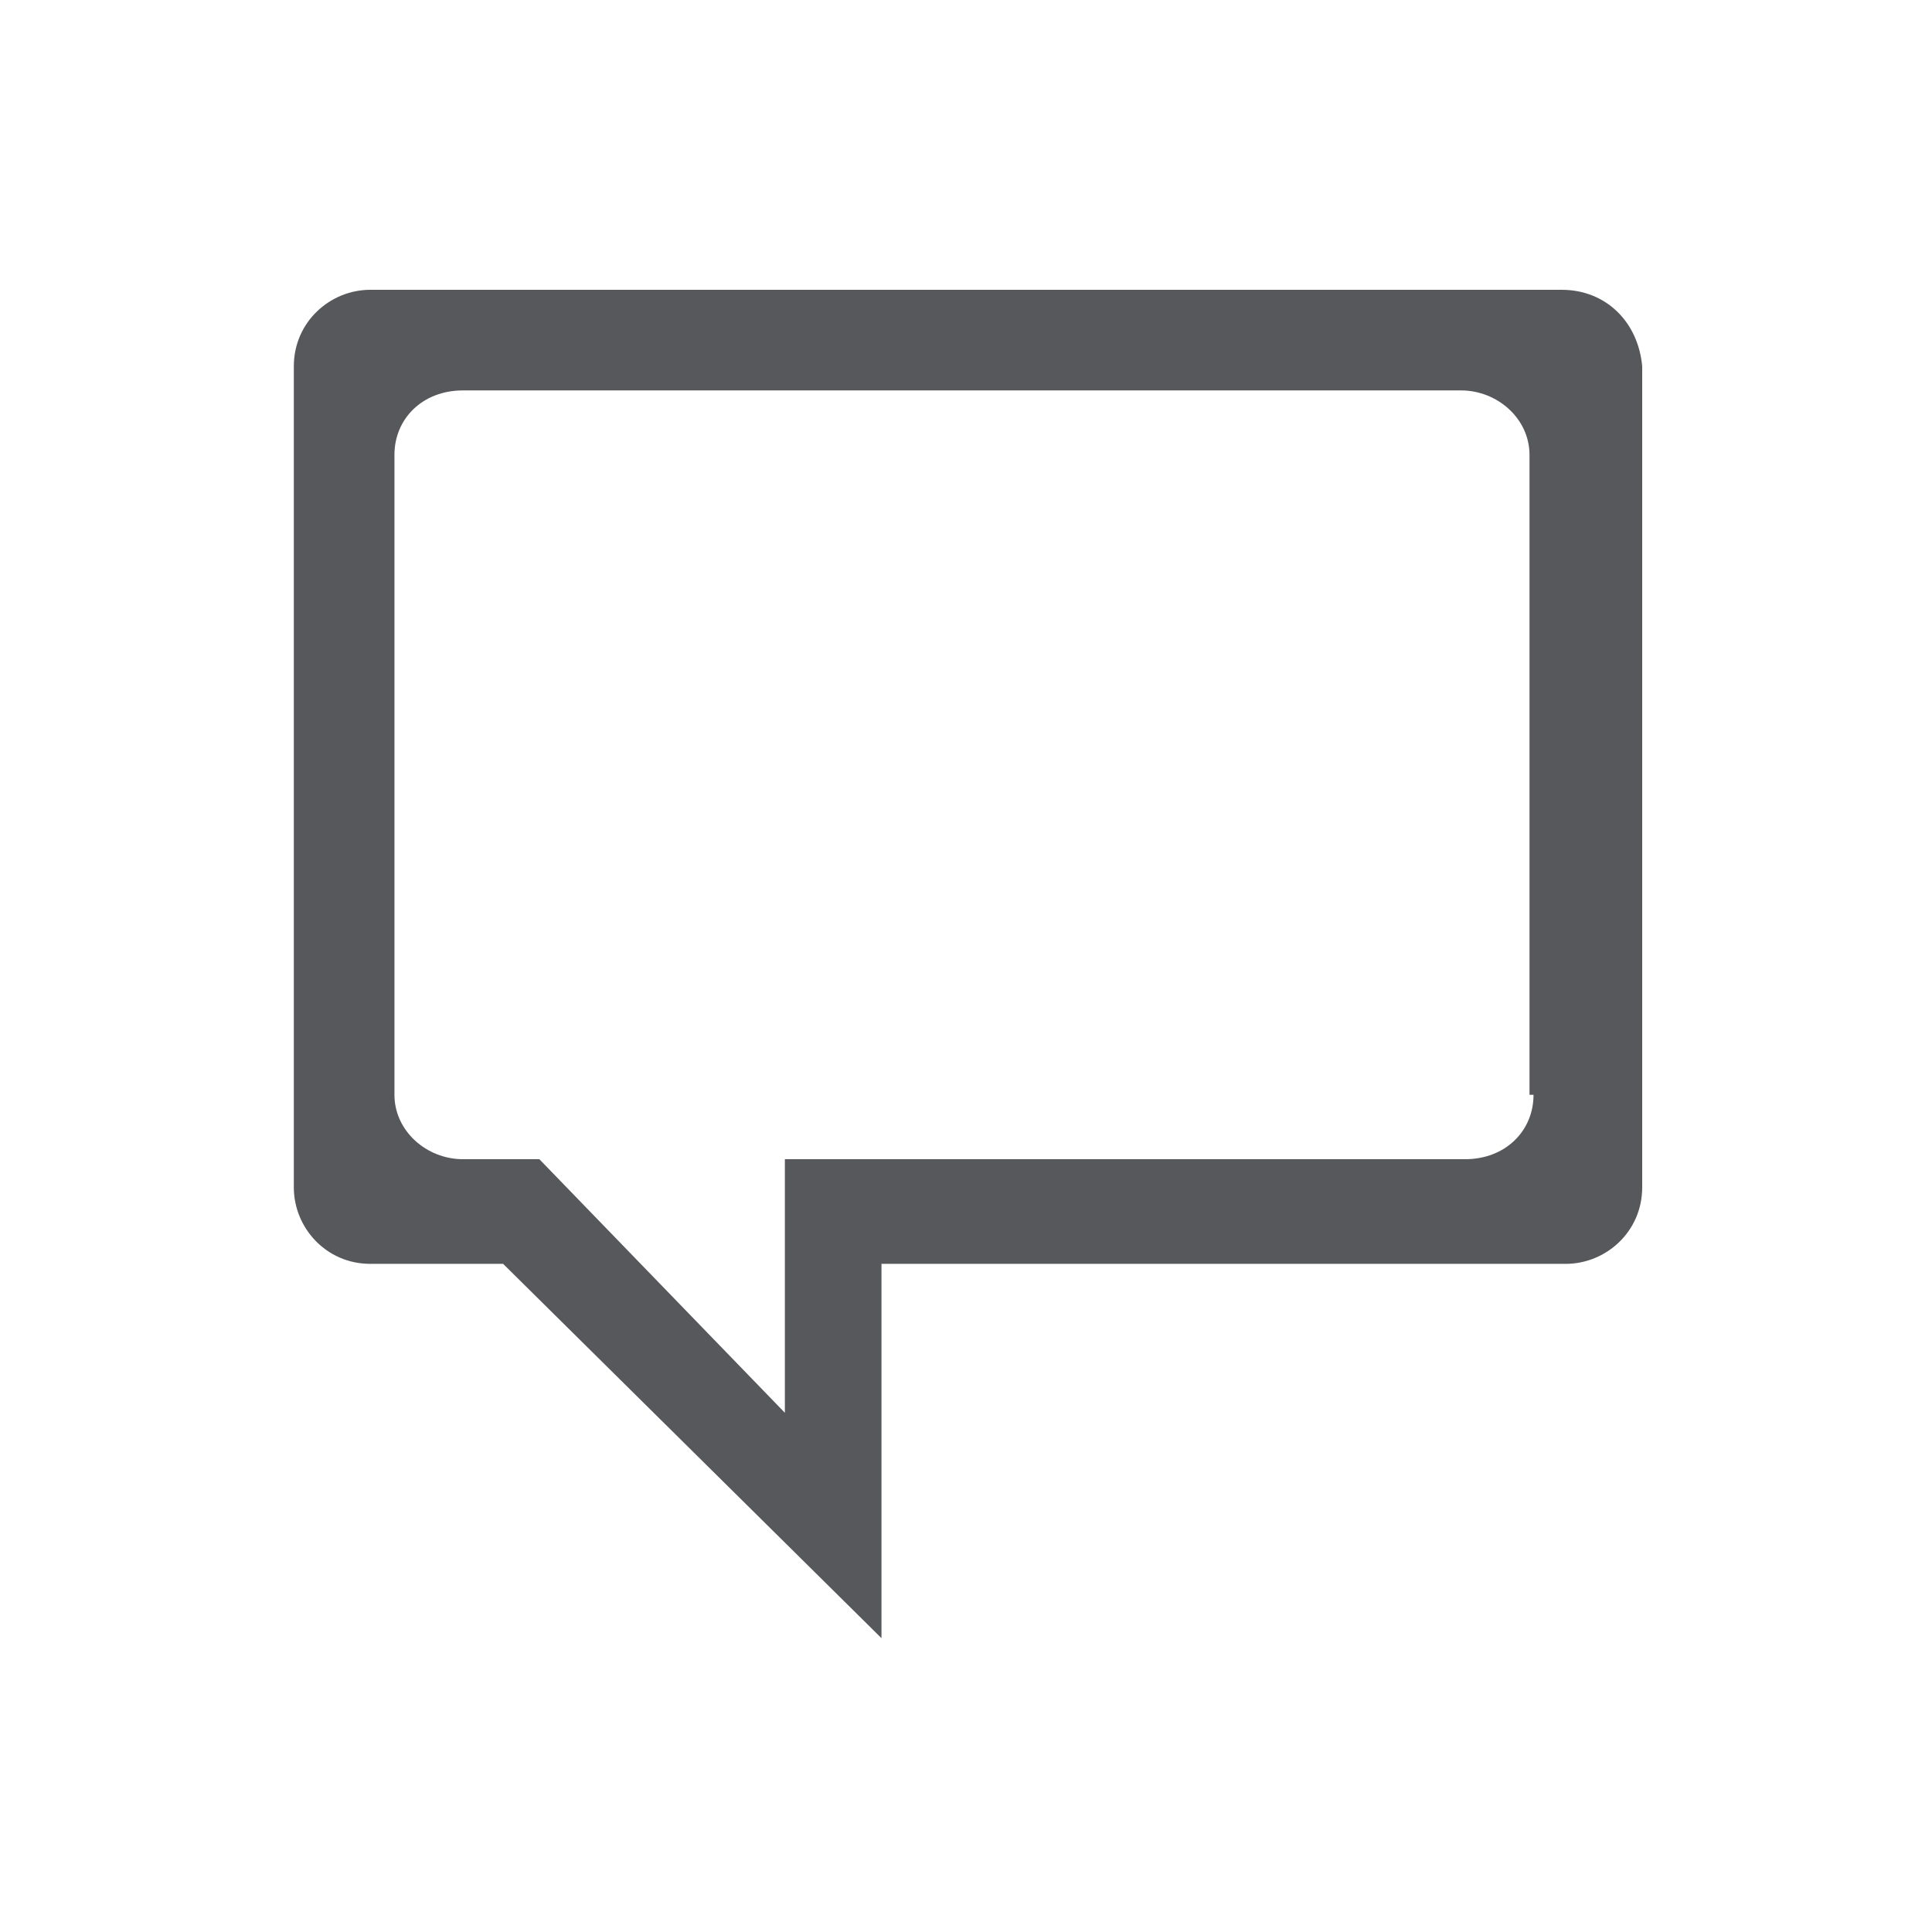
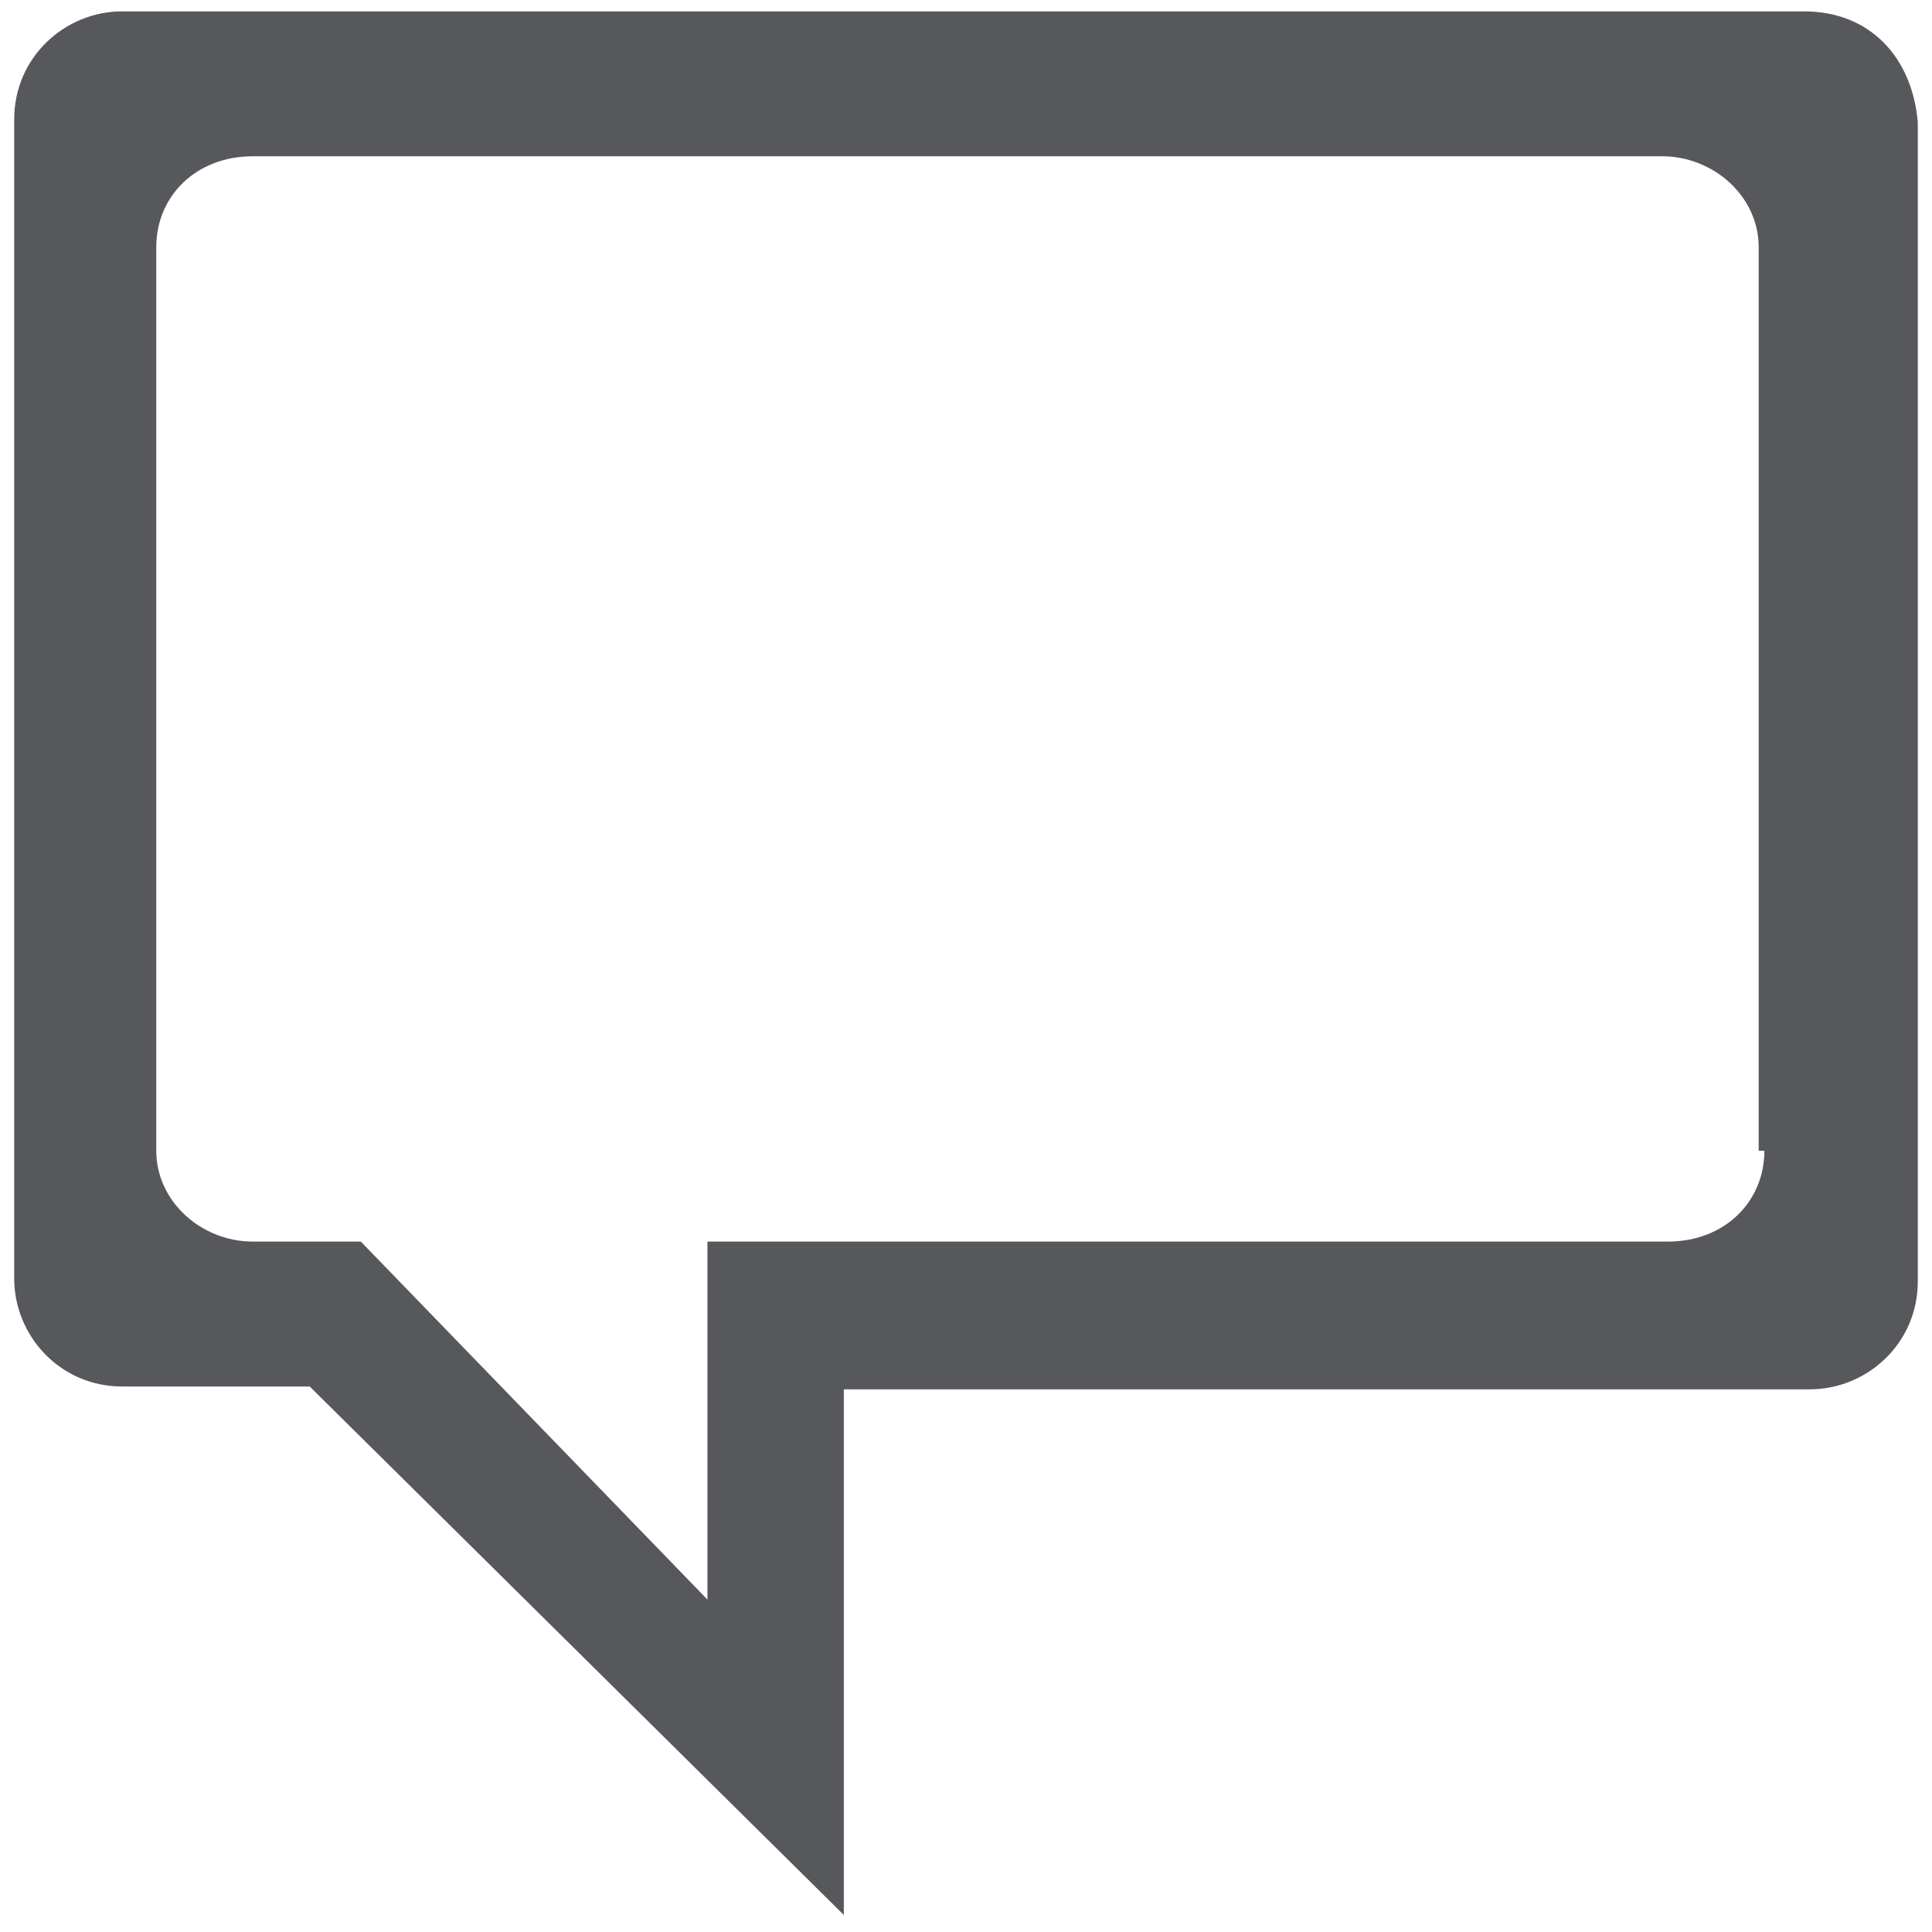
- <svg xmlns="http://www.w3.org/2000/svg" version="1.1" id="Layer_1" x="0px" y="0px" width="48px" height="48px" viewBox="0 0 48 48" enable-background="new 0 0 48 48" xml:space="preserve">
-   <path fill="#57585B" d="M38.8,7.2H9.2c-1,0-1.9,0.8-1.9,1.9v20.4c0,1,0.8,1.9,1.9,1.9h3.3l9.4,9.3v-9.3h17c1,0,1.9-0.8,1.9-1.9V9.1  C40.7,8,39.9,7.2,38.8,7.2z M38.1,27.2c0,0.9-0.7,1.6-1.7,1.6H19.5v6.3l-6.1-6.3h-1.9c-0.9,0-1.7-0.7-1.7-1.6V11.3  c0-0.9,0.7-1.6,1.7-1.6h24.8c0.9,0,1.7,0.7,1.7,1.6V27.2z" />
+ <svg xmlns="http://www.w3.org/2000/svg" version="1.1" id="Layer_1" x="0px" y="0px" width="68px" height="68px" viewBox="-10 -10 68 68" enable-background="new -10 -10 68 68" xml:space="preserve">
+   <path fill="#57585B" d="M53.5-9.6H-5.7c-2,0-3.8,1.6-3.8,3.8V35c0,2,1.6,3.8,3.8,3.8h6.6l18.8,18.6V38.9h34c2,0,3.8-1.6,3.8-3.8  V-5.7C57.3-8,55.8-9.6,53.5-9.6z M52.1,30.5c0,1.8-1.4,3.2-3.4,3.2H14.9v12.6L2.7,33.7h-3.8c-1.8,0-3.4-1.4-3.4-3.2V-1.3  c0-1.8,1.4-3.2,3.4-3.2h49.6c1.8,0,3.4,1.4,3.4,3.2v31.8H52.1z" />
</svg>
